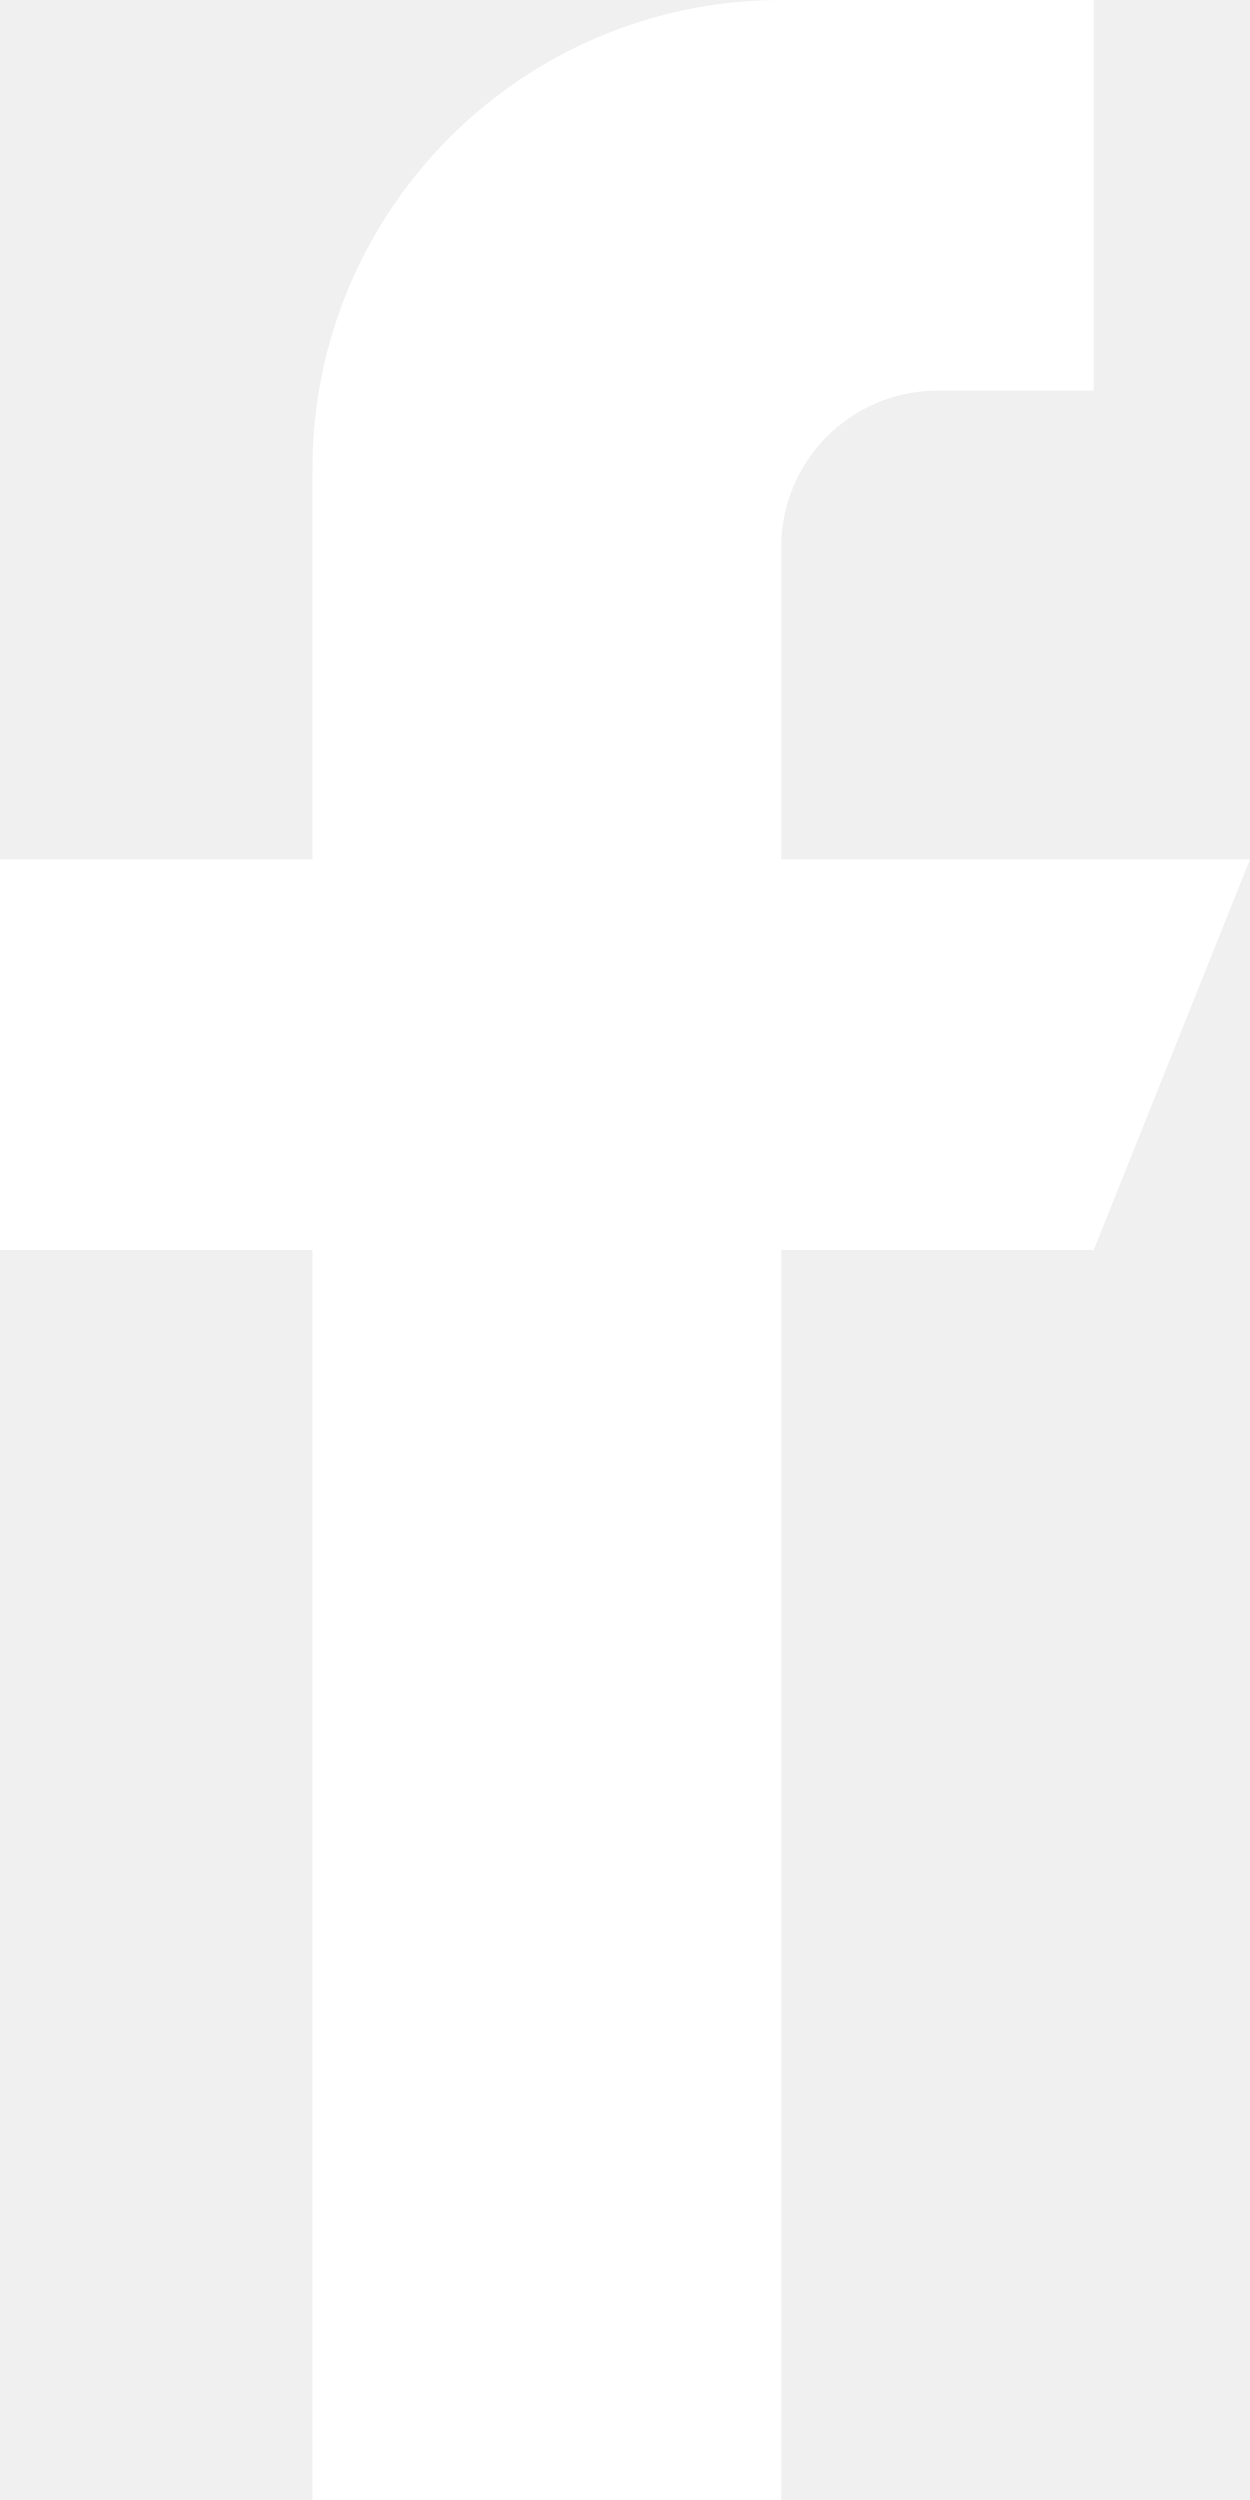
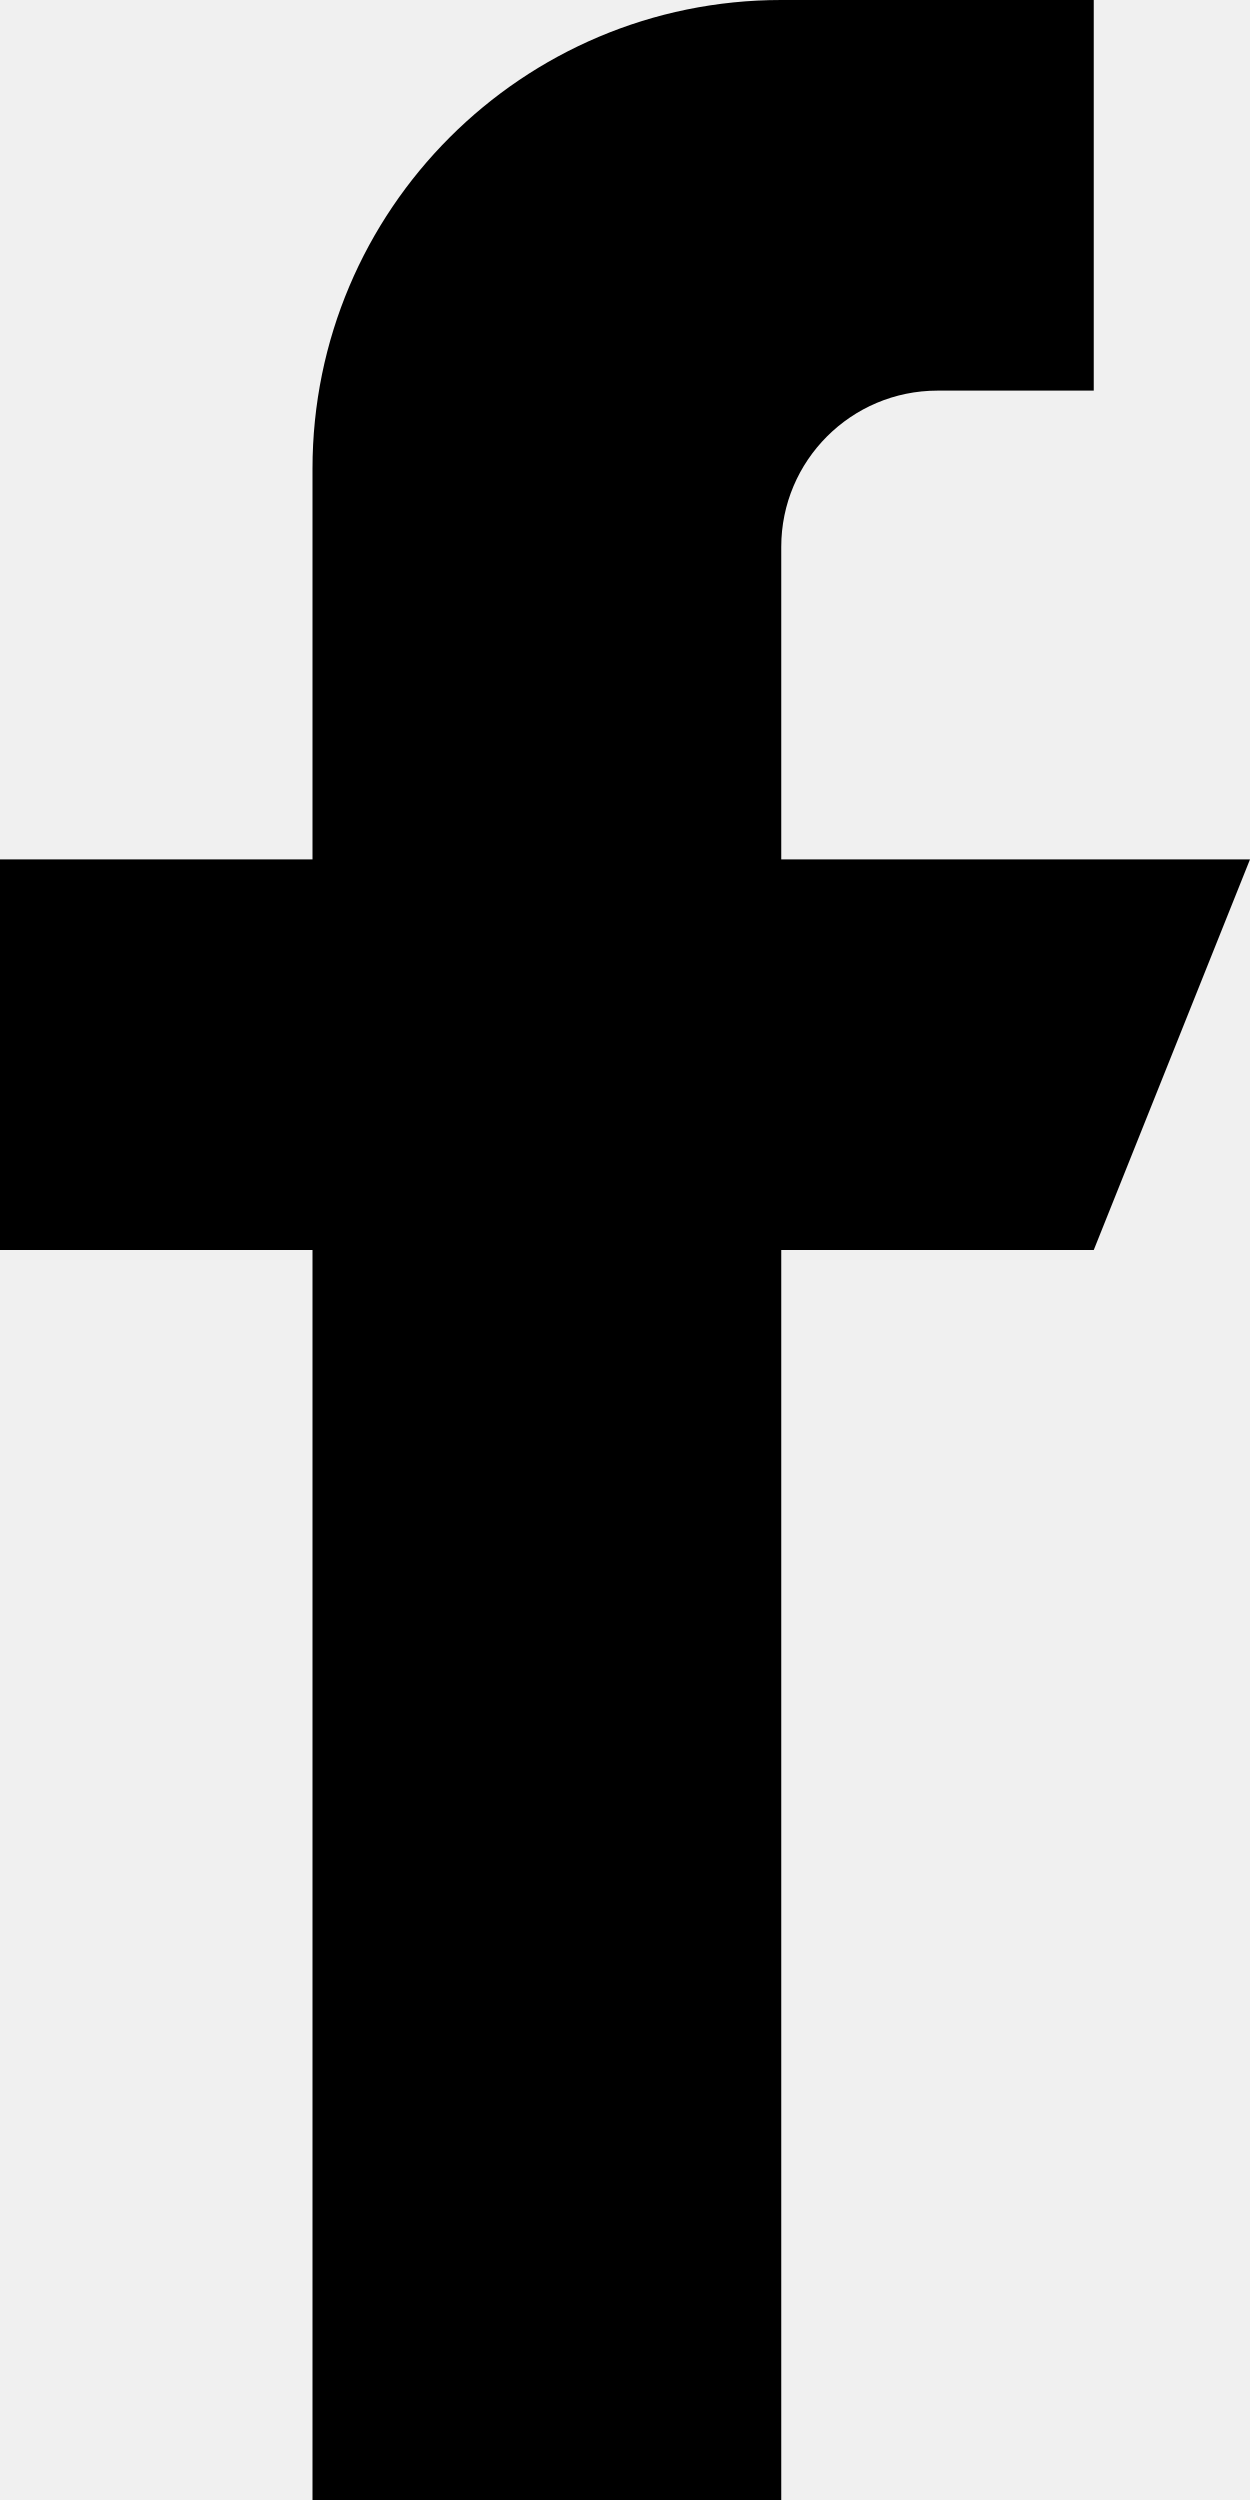
<svg xmlns="http://www.w3.org/2000/svg" width="10" height="20" viewBox="0 0 10 20" fill="none">
-   <path d="M6.25 6.875V4.375C6.25 3.685 6.81 3.125 7.5 3.125H8.75V0H6.25C4.179 0 2.5 1.679 2.5 3.75V6.875H0V10H2.5V20H6.25V10H8.75L10 6.875H6.25Z" fill="white" />
+   <path d="M6.25 6.875V4.375C6.25 3.685 6.81 3.125 7.5 3.125H8.75V0H6.25C4.179 0 2.5 1.679 2.5 3.75V6.875H0V10H2.5V20H6.25V10H8.75L10 6.875H6.25Z" fill="currentColor" />
</svg>
